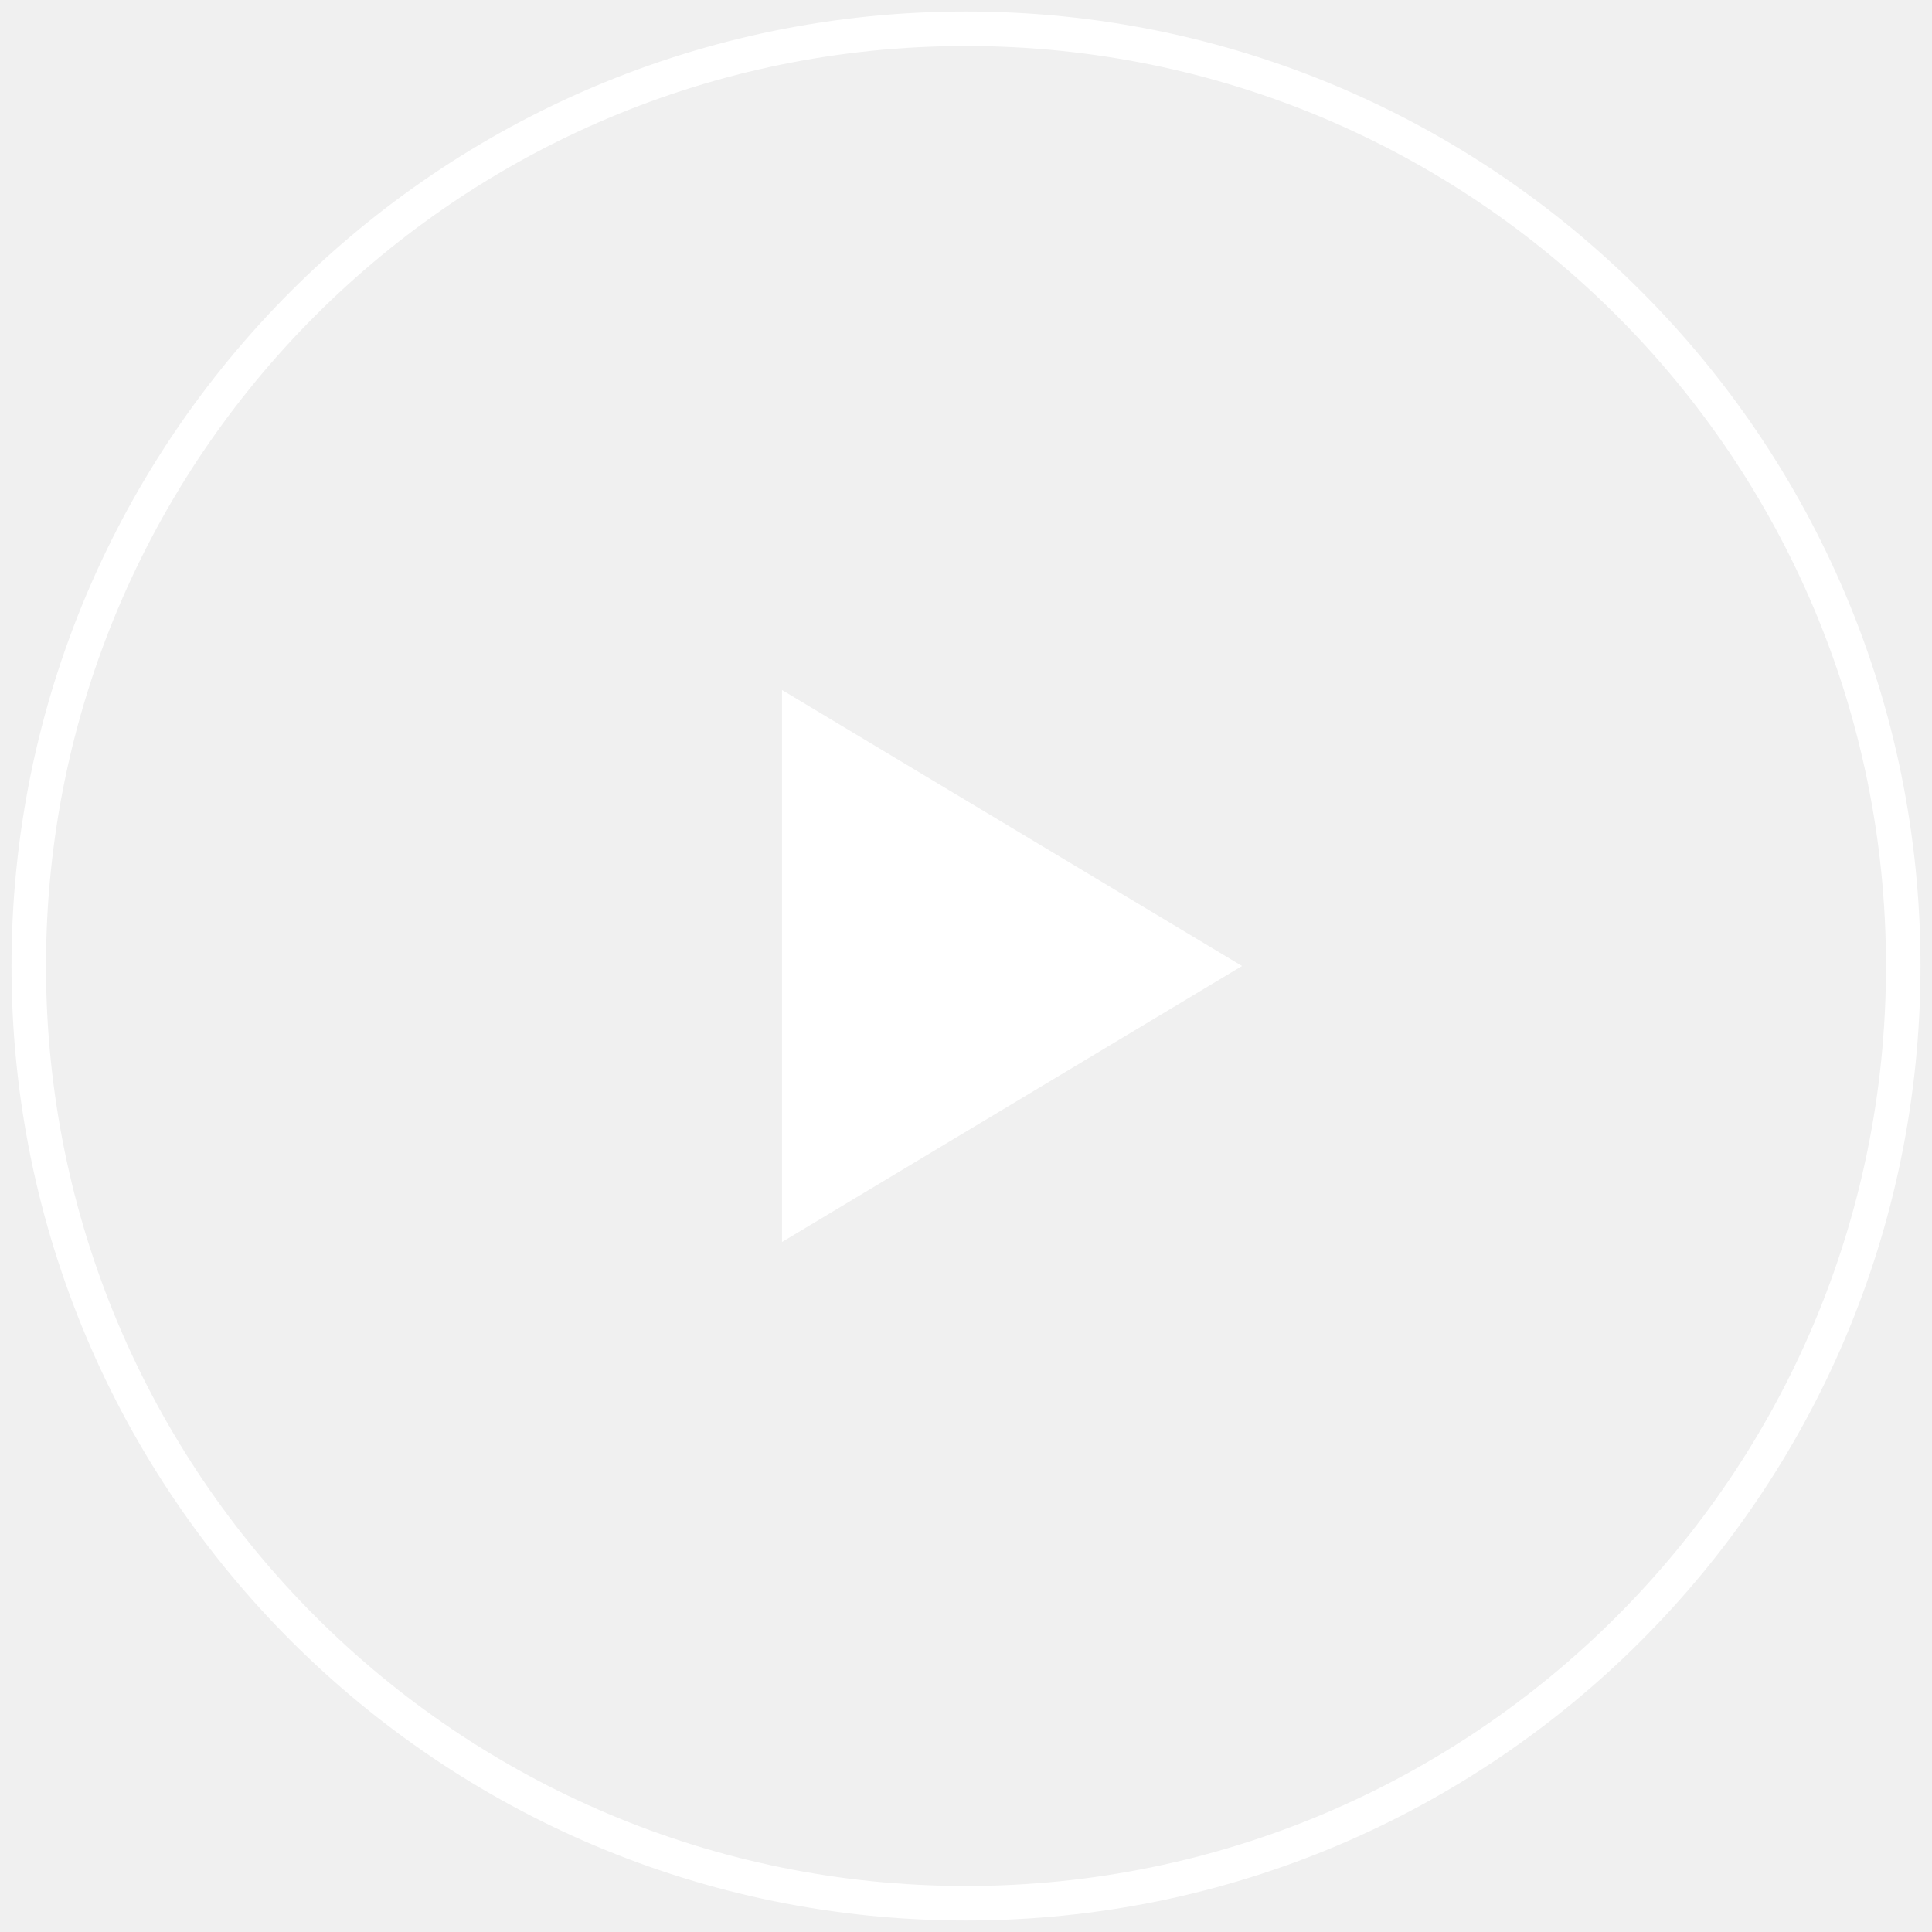
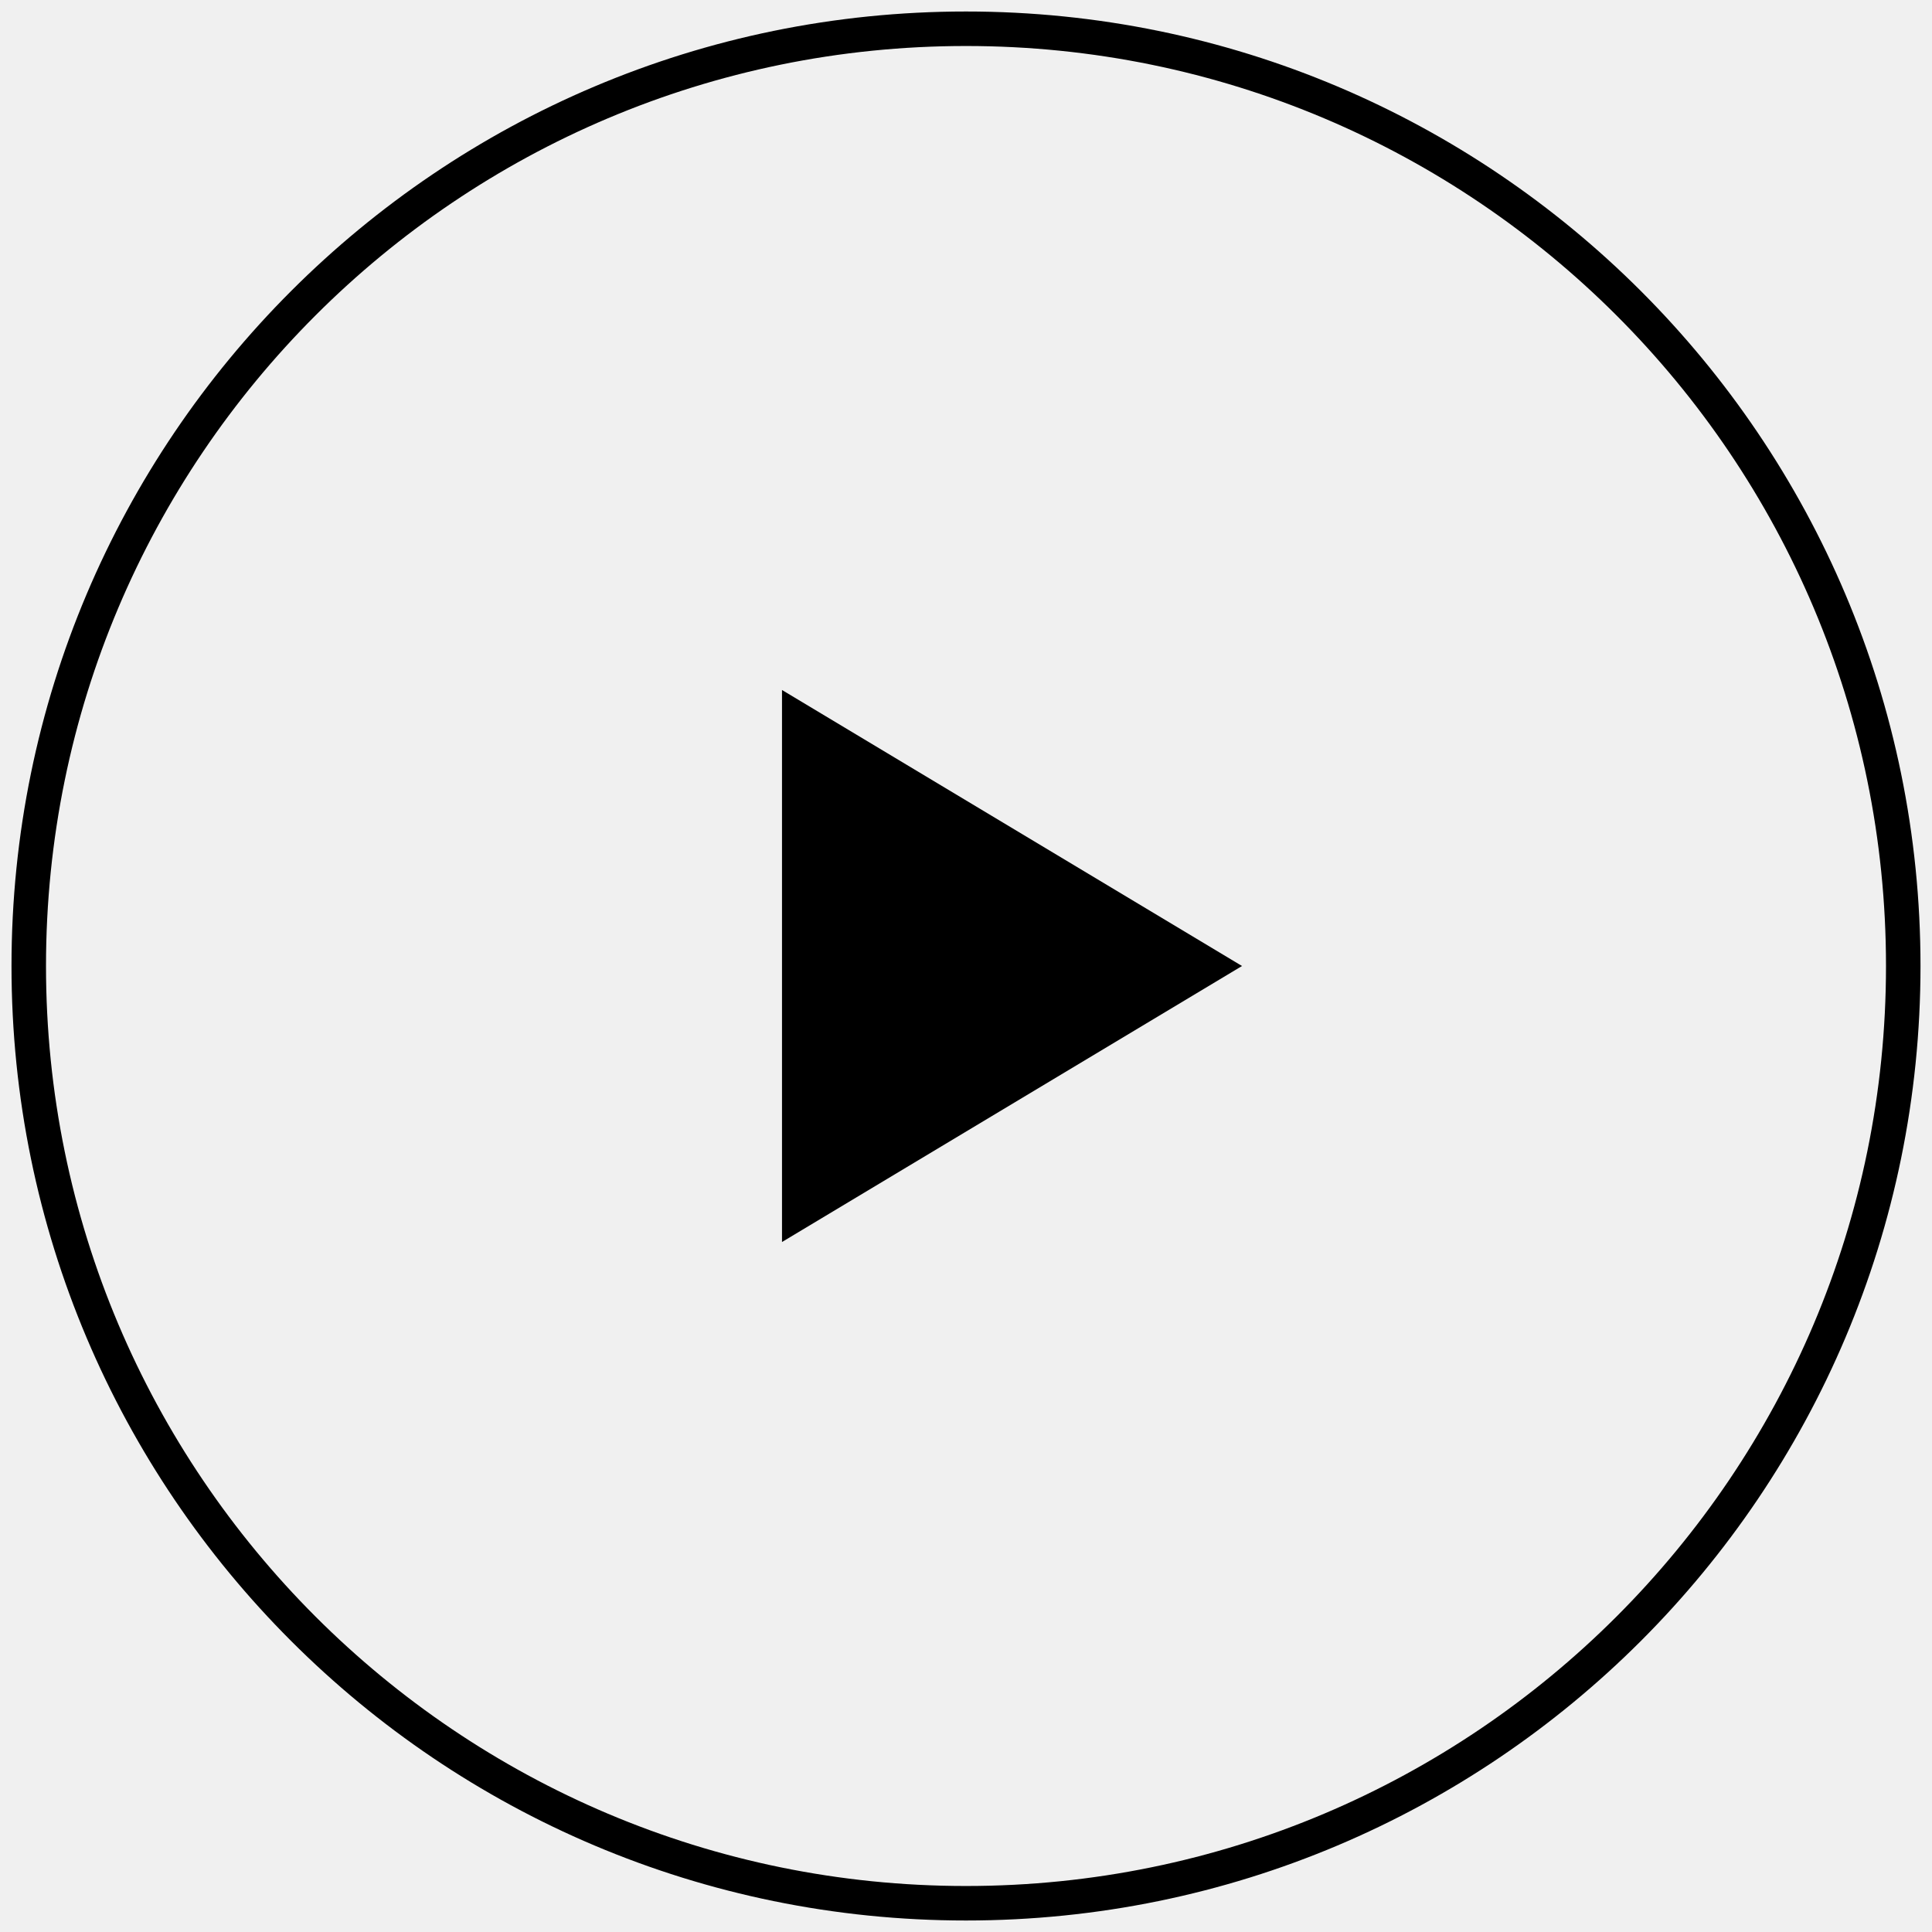
<svg xmlns="http://www.w3.org/2000/svg" width="84" height="84" viewBox="0 0 84 84" fill="none">
-   <circle cx="42" cy="42" r="40.75" stroke="white" stroke-width="1.5" />
-   <path d="M34 30V54L54 42L34 30Z" fill="white" />
+   <circle cx="42" cy="42" r="40.75" stroke="currentColor" stroke-width="1.5" />
+   <path d="M34 30V54L54 42L34 30Z" fill="currentColor" />
</svg>
